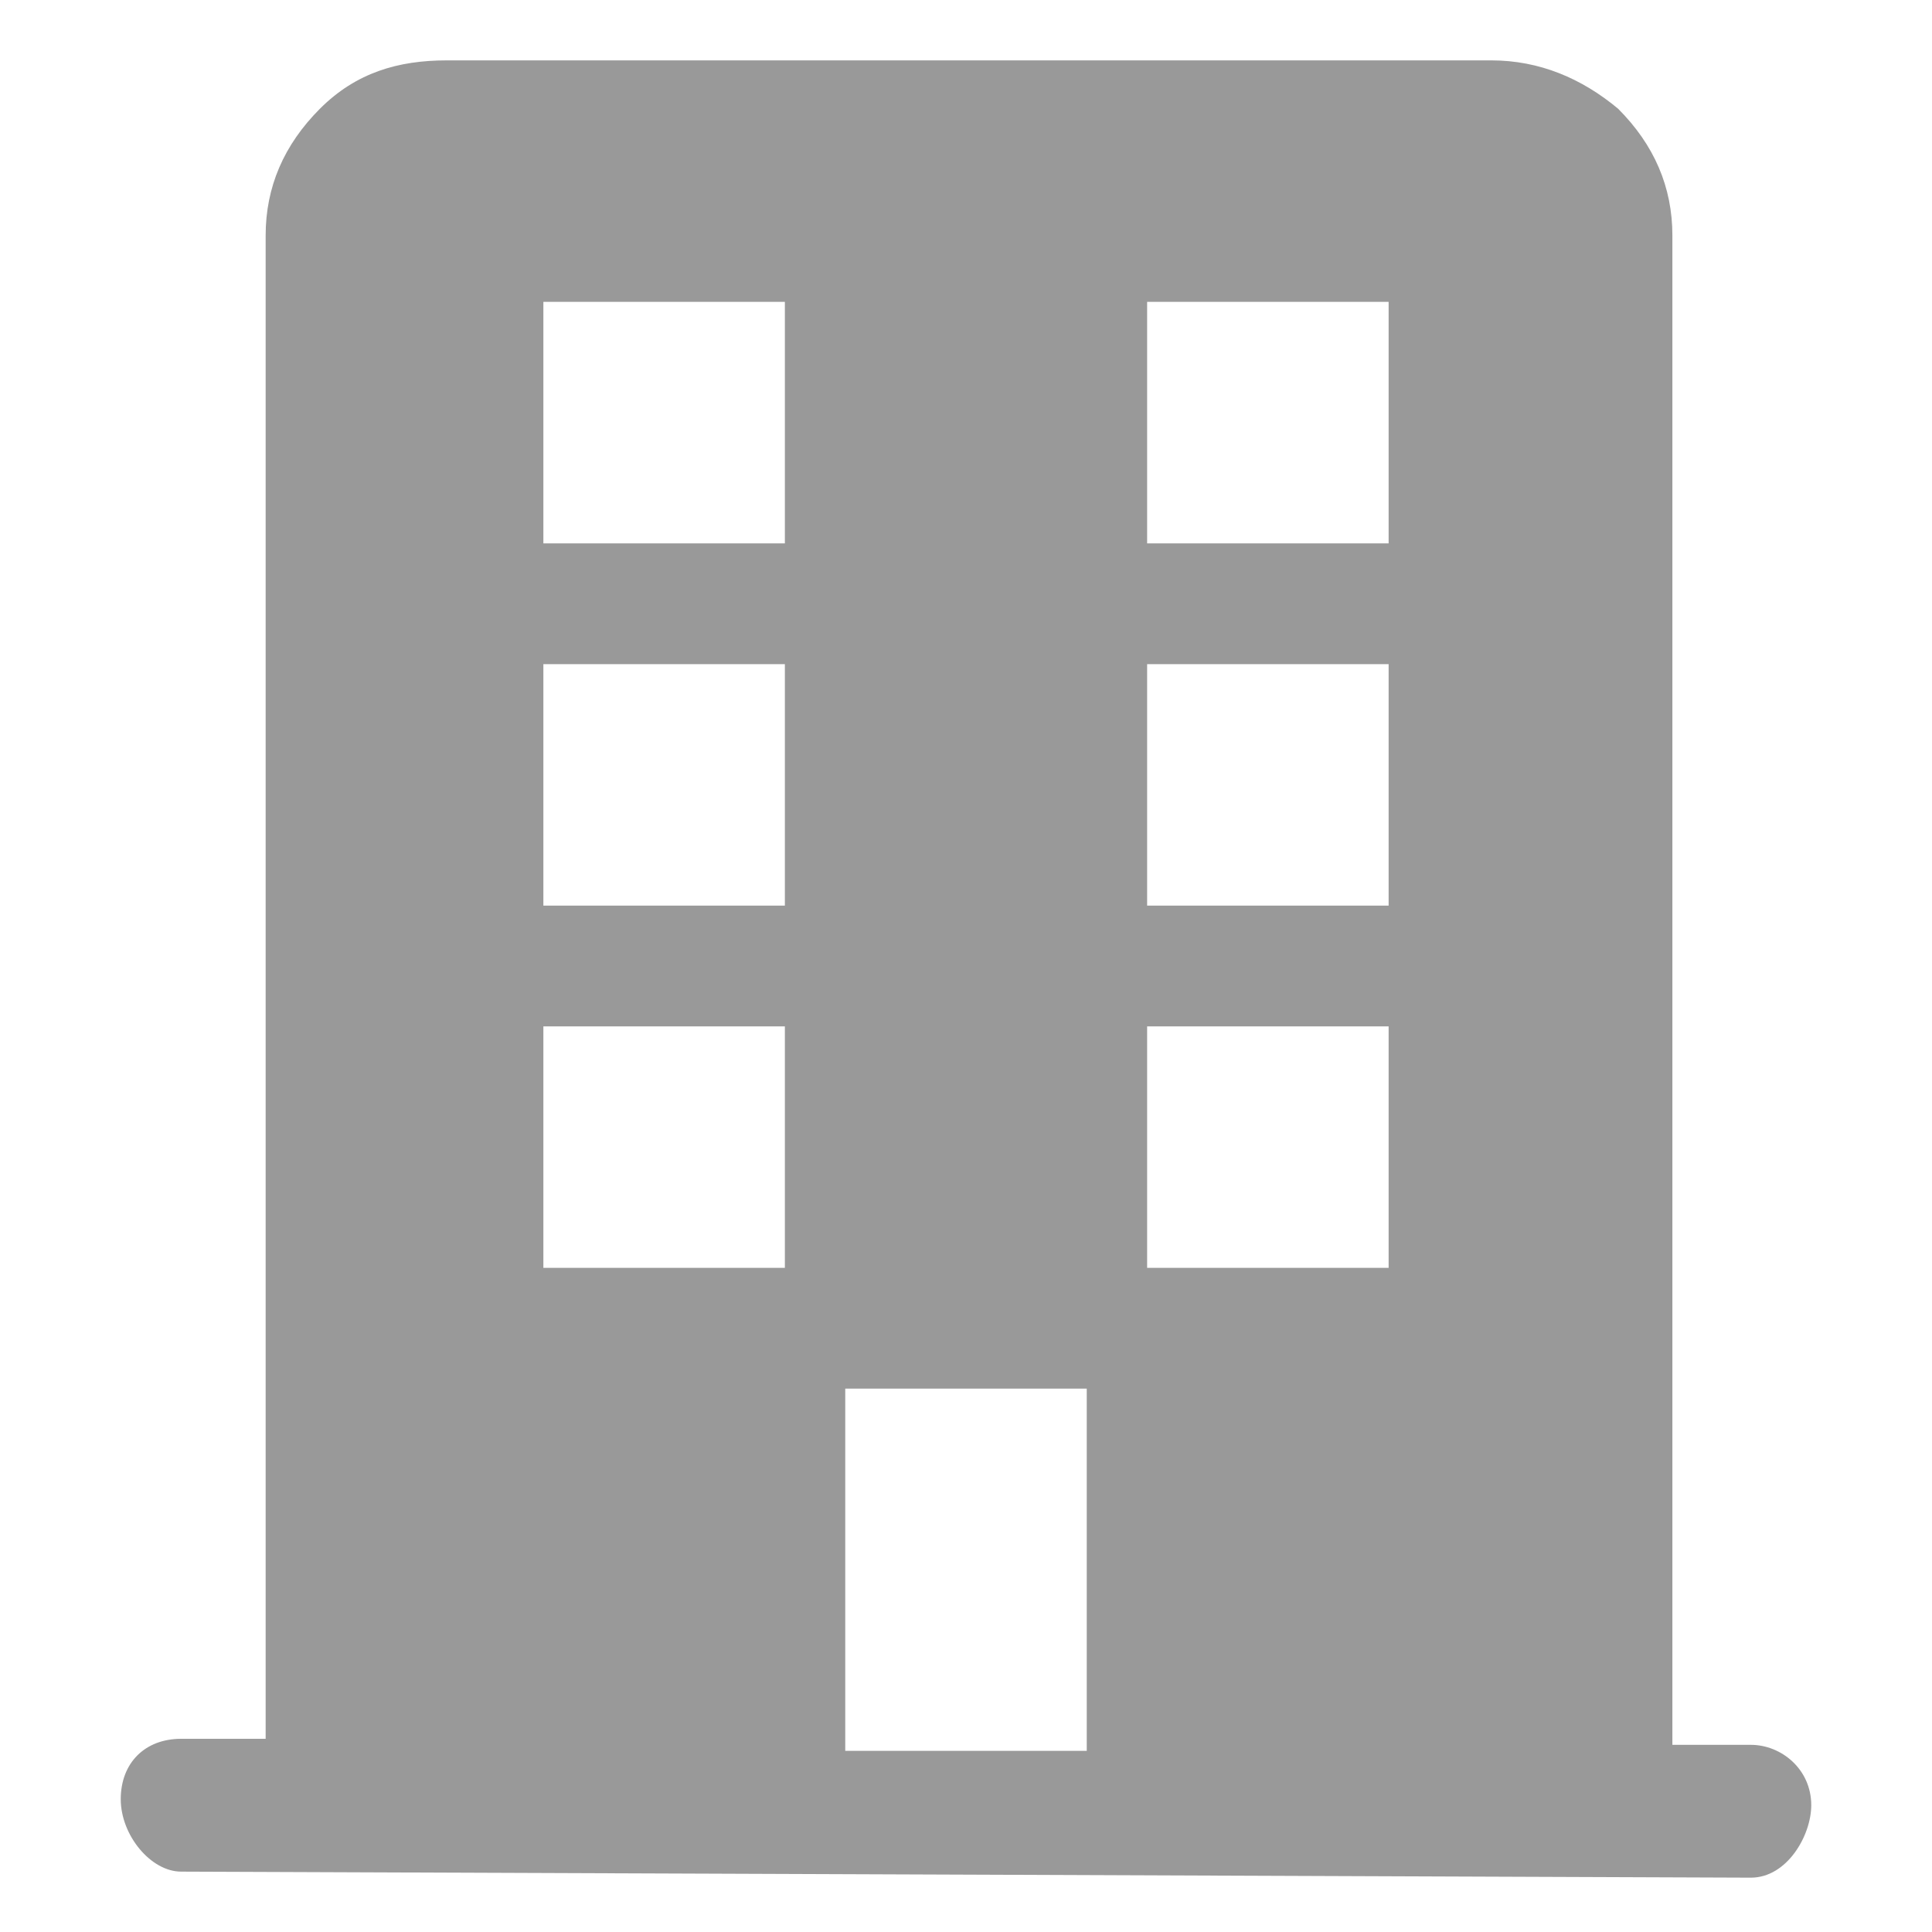
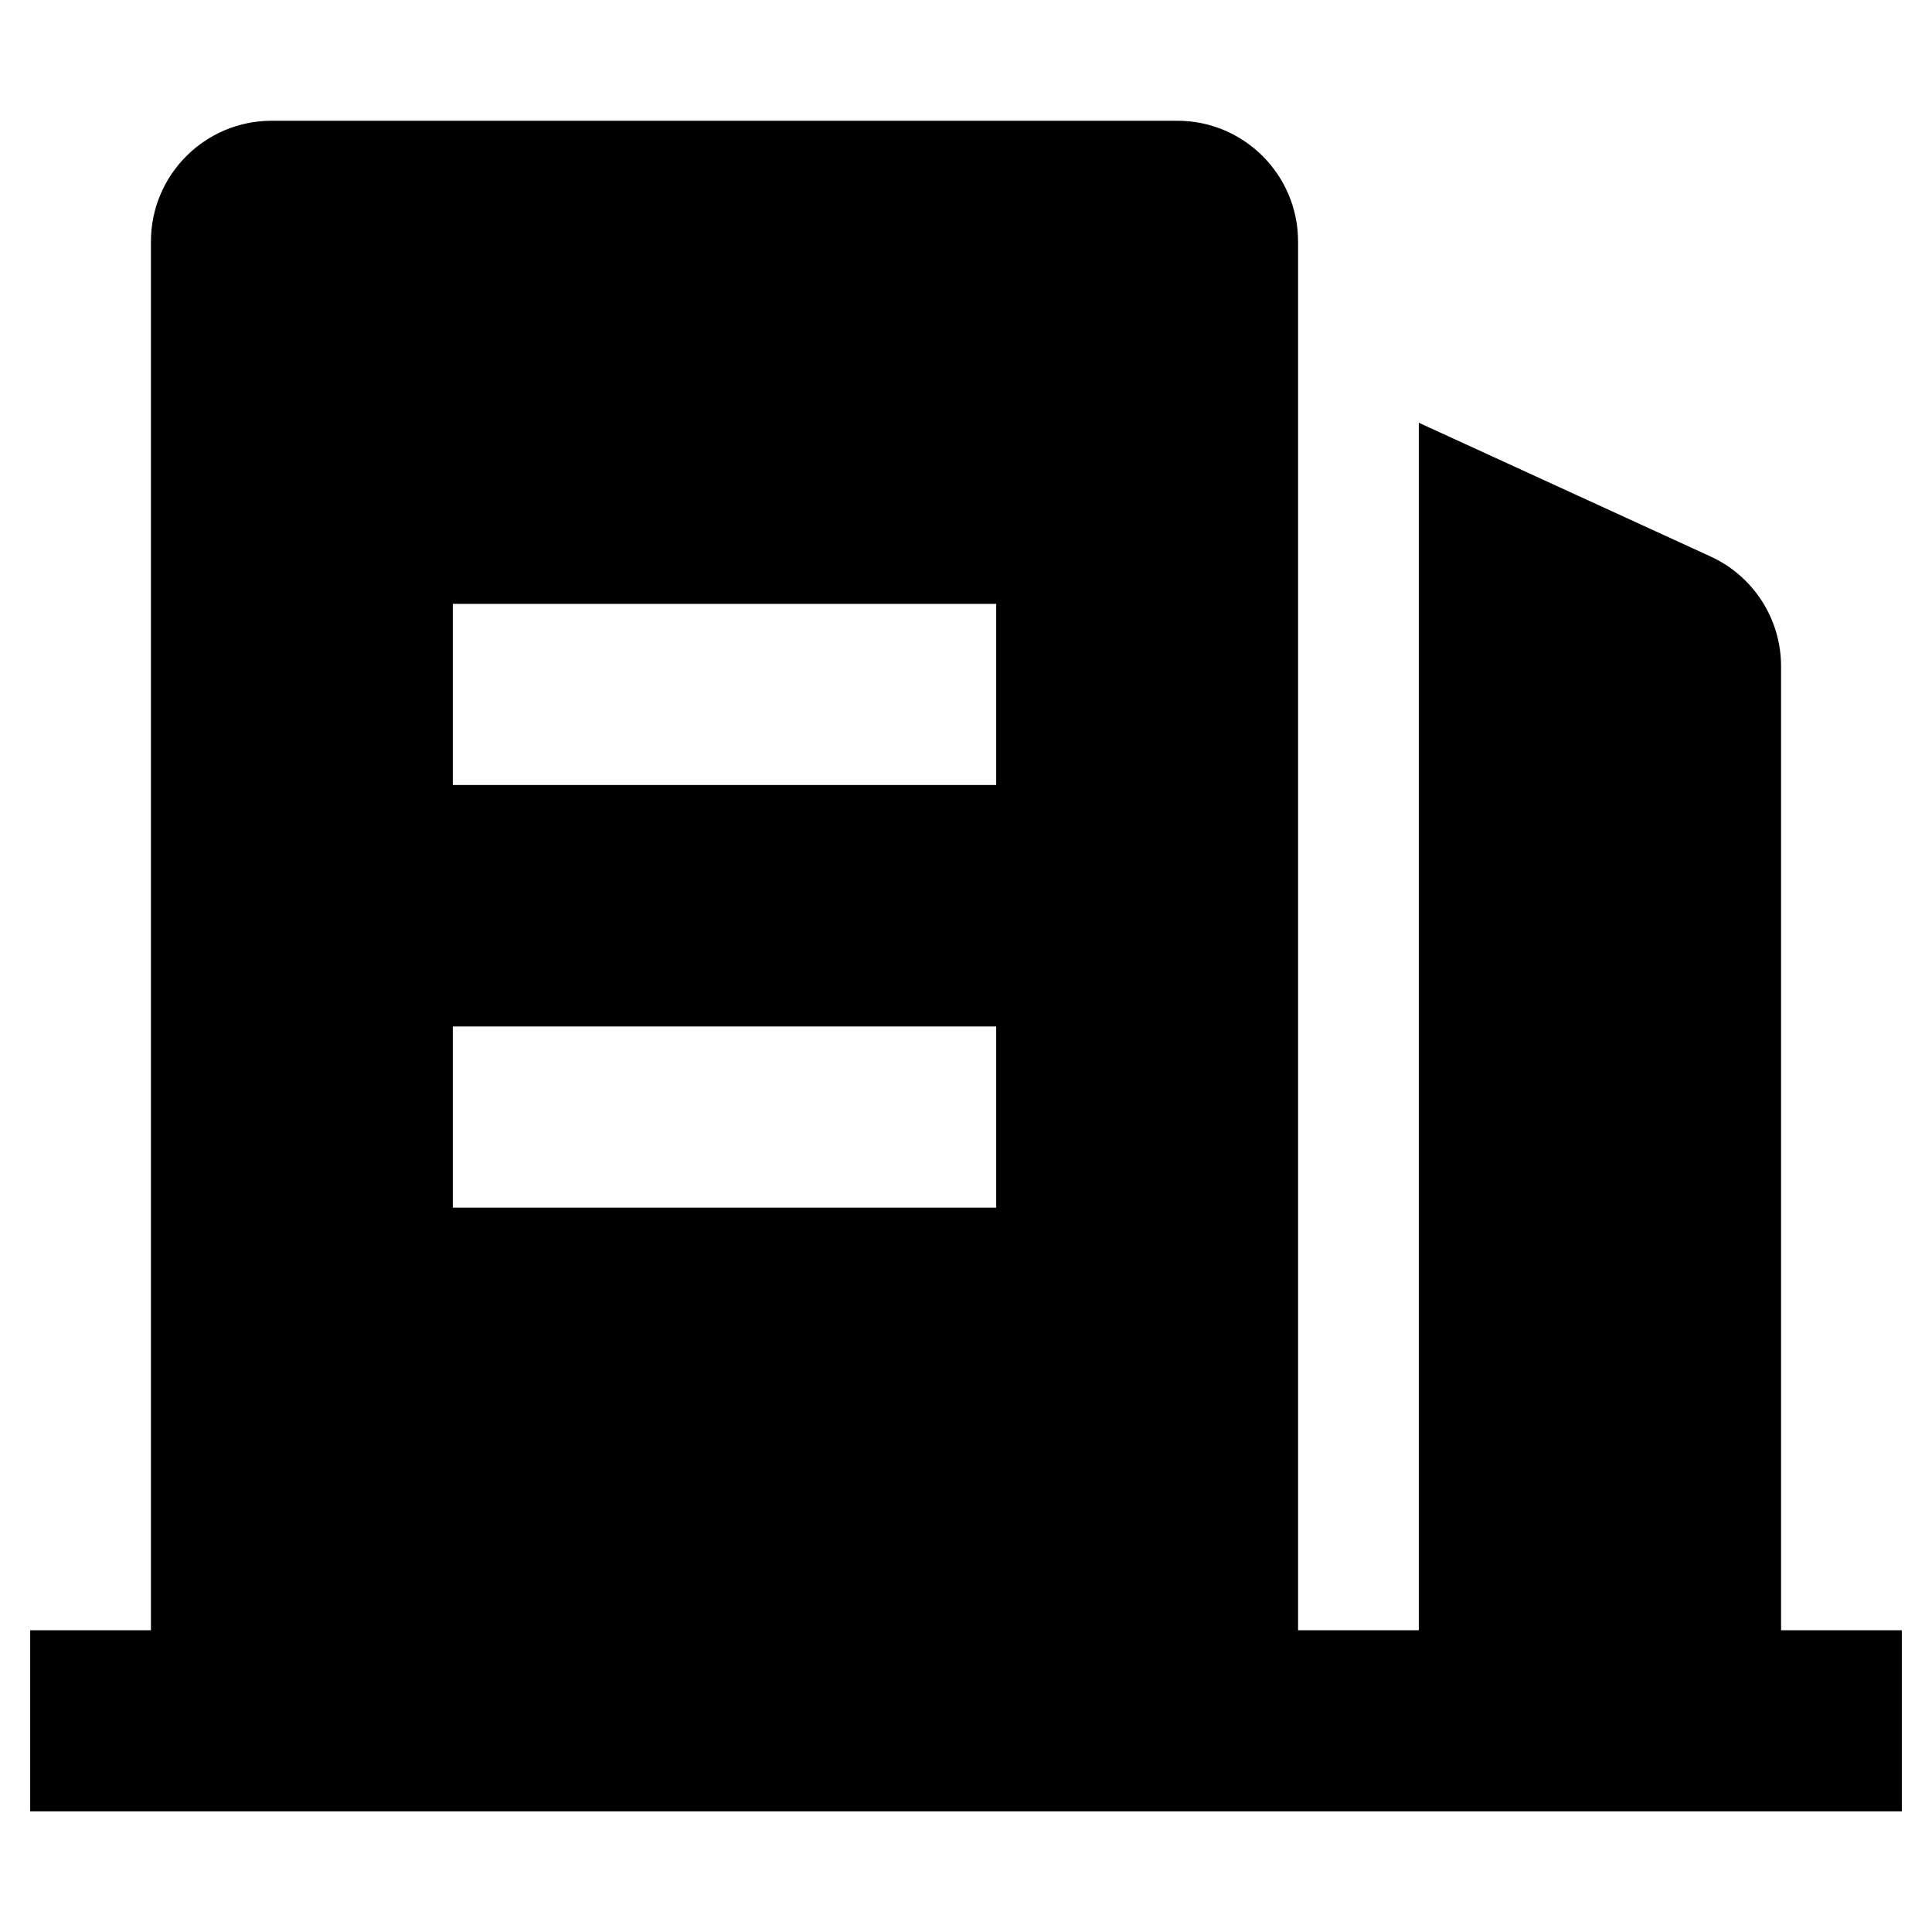
- <svg xmlns="http://www.w3.org/2000/svg" t="1761880414493" class="icon" viewBox="0 0 1024 1024" version="1.1" p-id="24181" width="200" height="200">
-   <path d="M790.4 32c25.6 0 48 9.6 67.2 25.6 19.2 19.2 28.8 41.6 28.8 67.2v800H928c16 0 32 12.8 32 32 0 16-12.8 38.4-32 38.4L96 992c-16 0-32-19.2-32-38.4s12.8-32 32-32h44.8V124.8c0-25.6 9.6-48 28.8-67.2S211.2 32 236.8 32h553.6zM576 736h-128v192h128v-192z m-160-192H288v128h128v-128z m320 0h-128v128h128v-128z m-320-192H288v128h128v-128z m320 0h-128v128h128v-128z m0-192h-128v128h128V160zM416 160H288v128h128V160z" fill="#999999" p-id="24182" />
+ <svg xmlns="http://www.w3.org/2000/svg" width="16" height="16" viewBox="0 0 16 16" fill="none">
+   <path d="M11.75 3.501L14.167 4.609C14.522 4.772 14.75 5.127 14.75 5.518V14.501L11.75 14.501V3.501Z" fill="currentColor" />
+   <path d="M0.25 13.501L15.75 13.501V15.001H0.25V13.501Z" fill="currentColor" />
+   <path d="M9.75 1C10.302 1 10.75 1.448 10.75 2V14.501H1.25V2C1.25 1.448 1.698 1 2.25 1H9.75ZM3.75 8.501V10.001H8.25V8.501H3.75ZM3.75 6.501H8.25V5.001H3.75V6.501Z" fill="currentColor" />
</svg>
